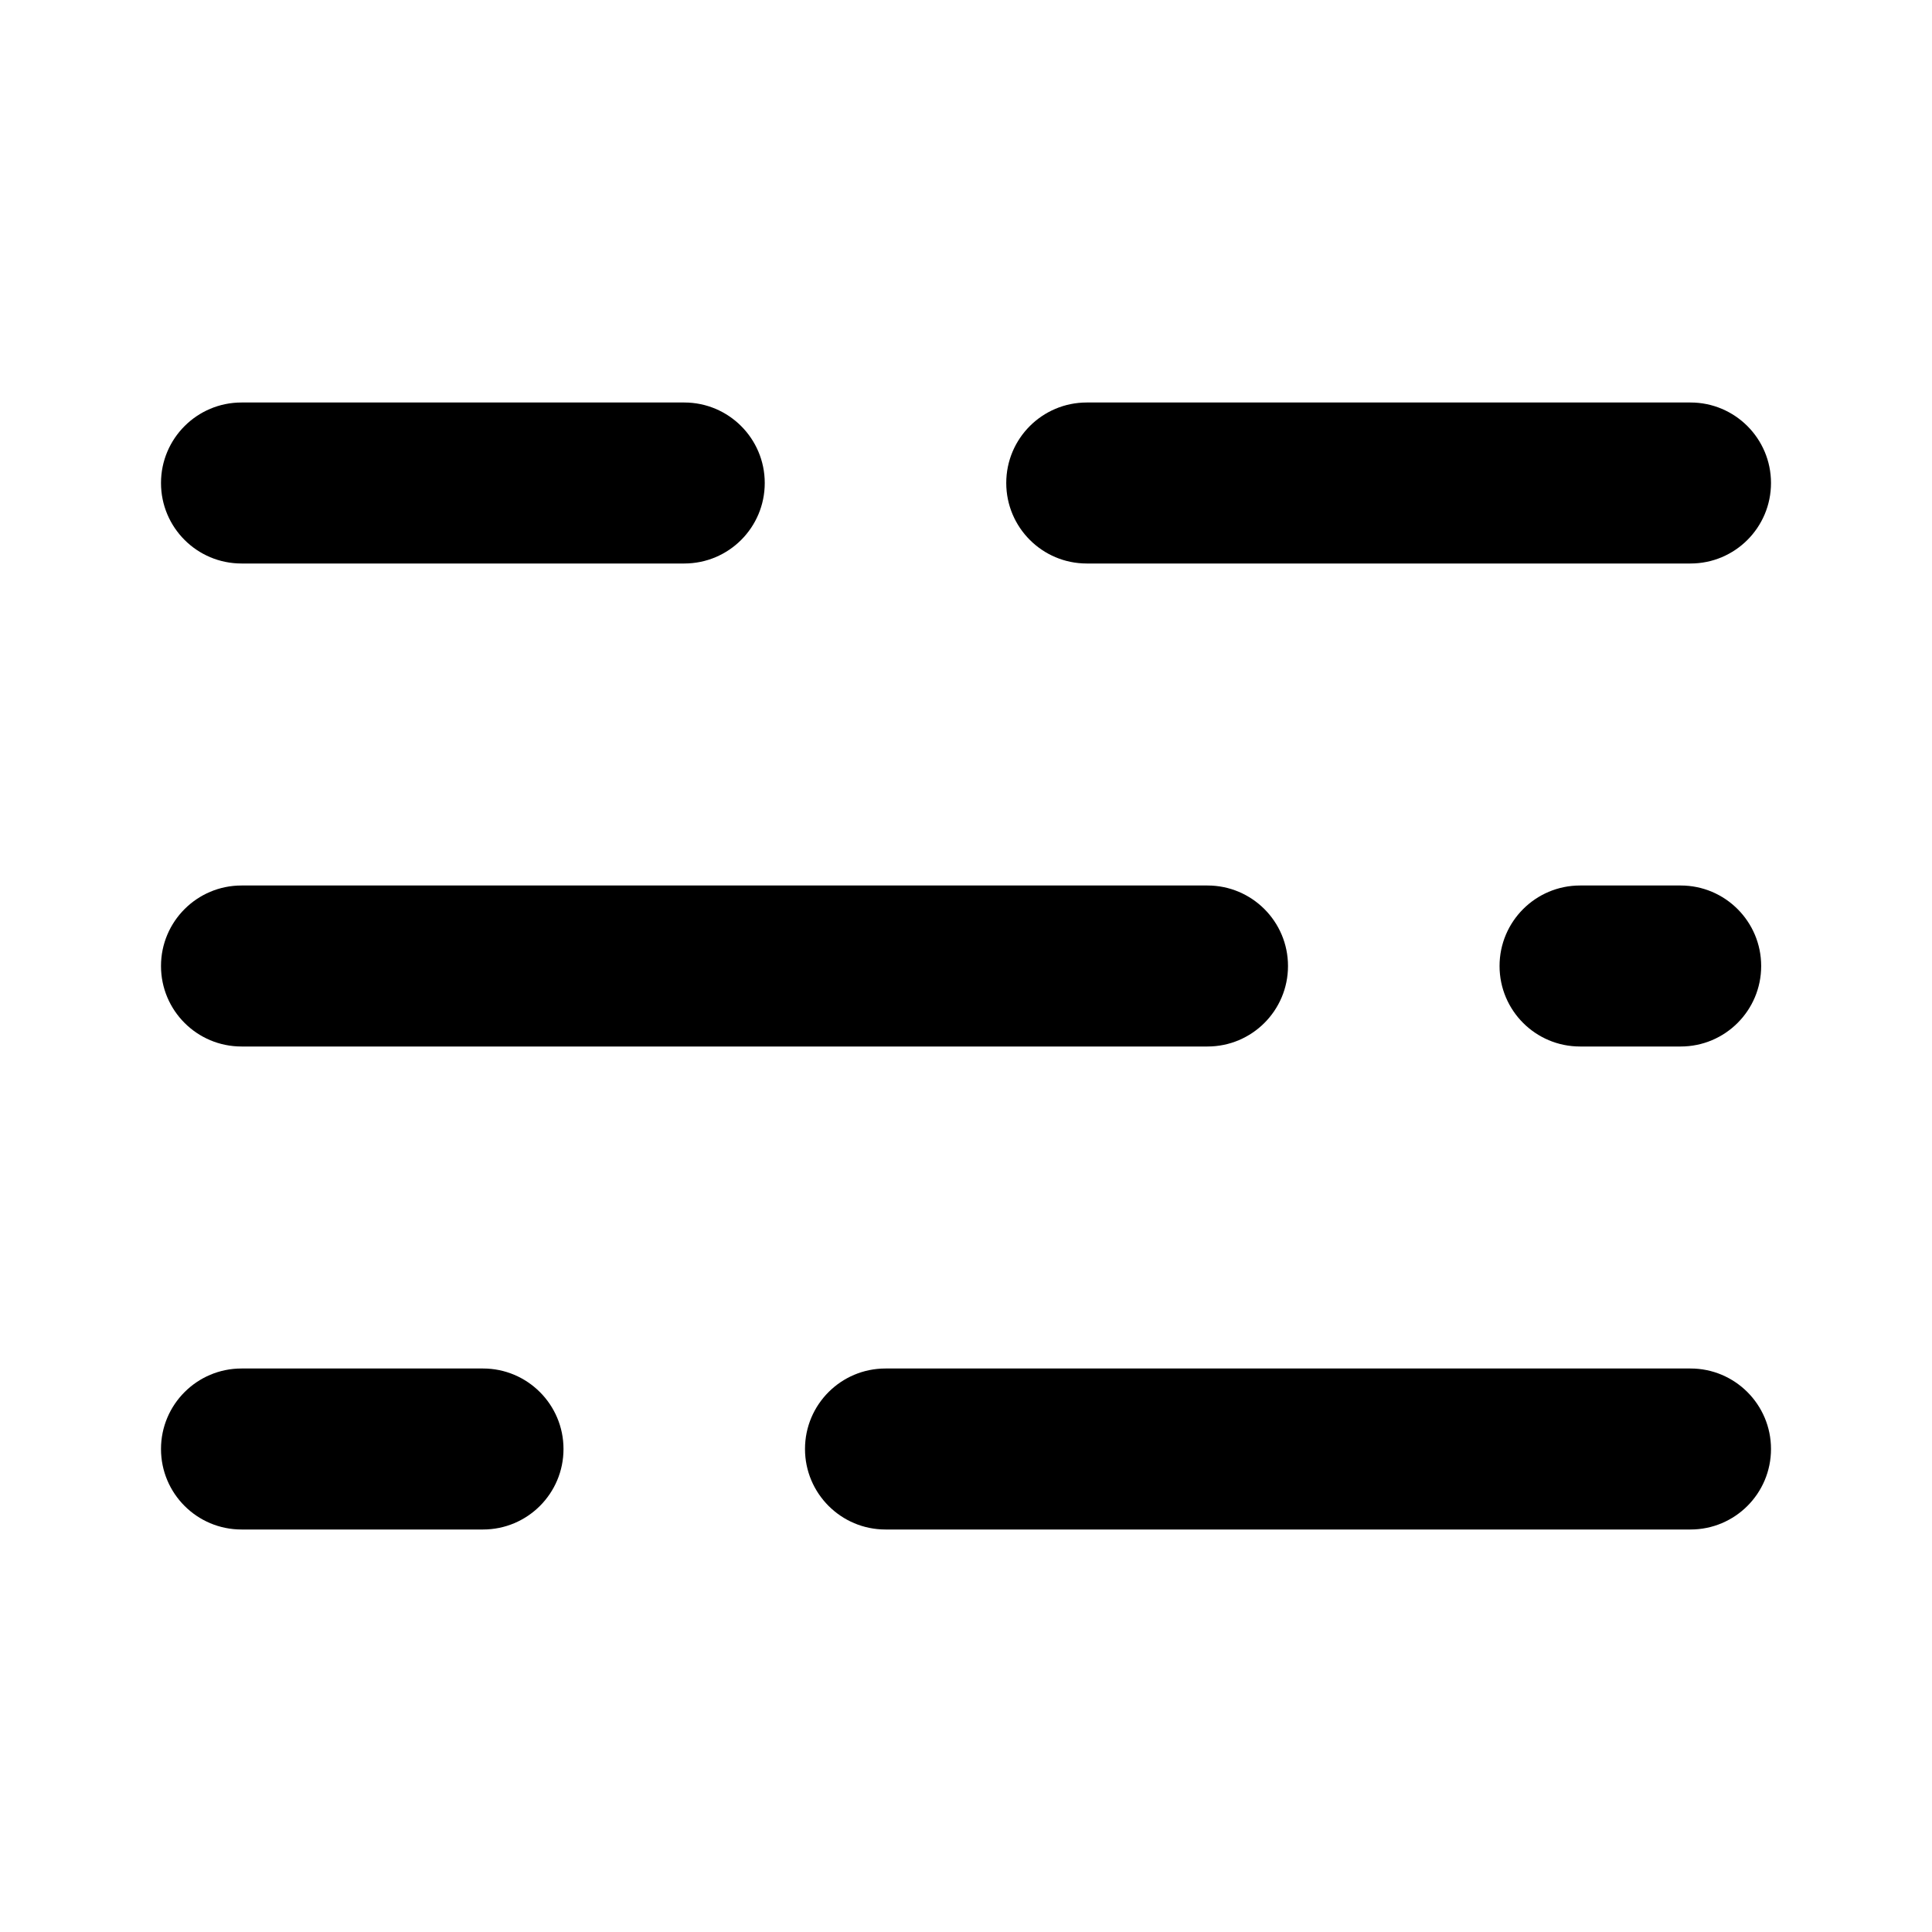
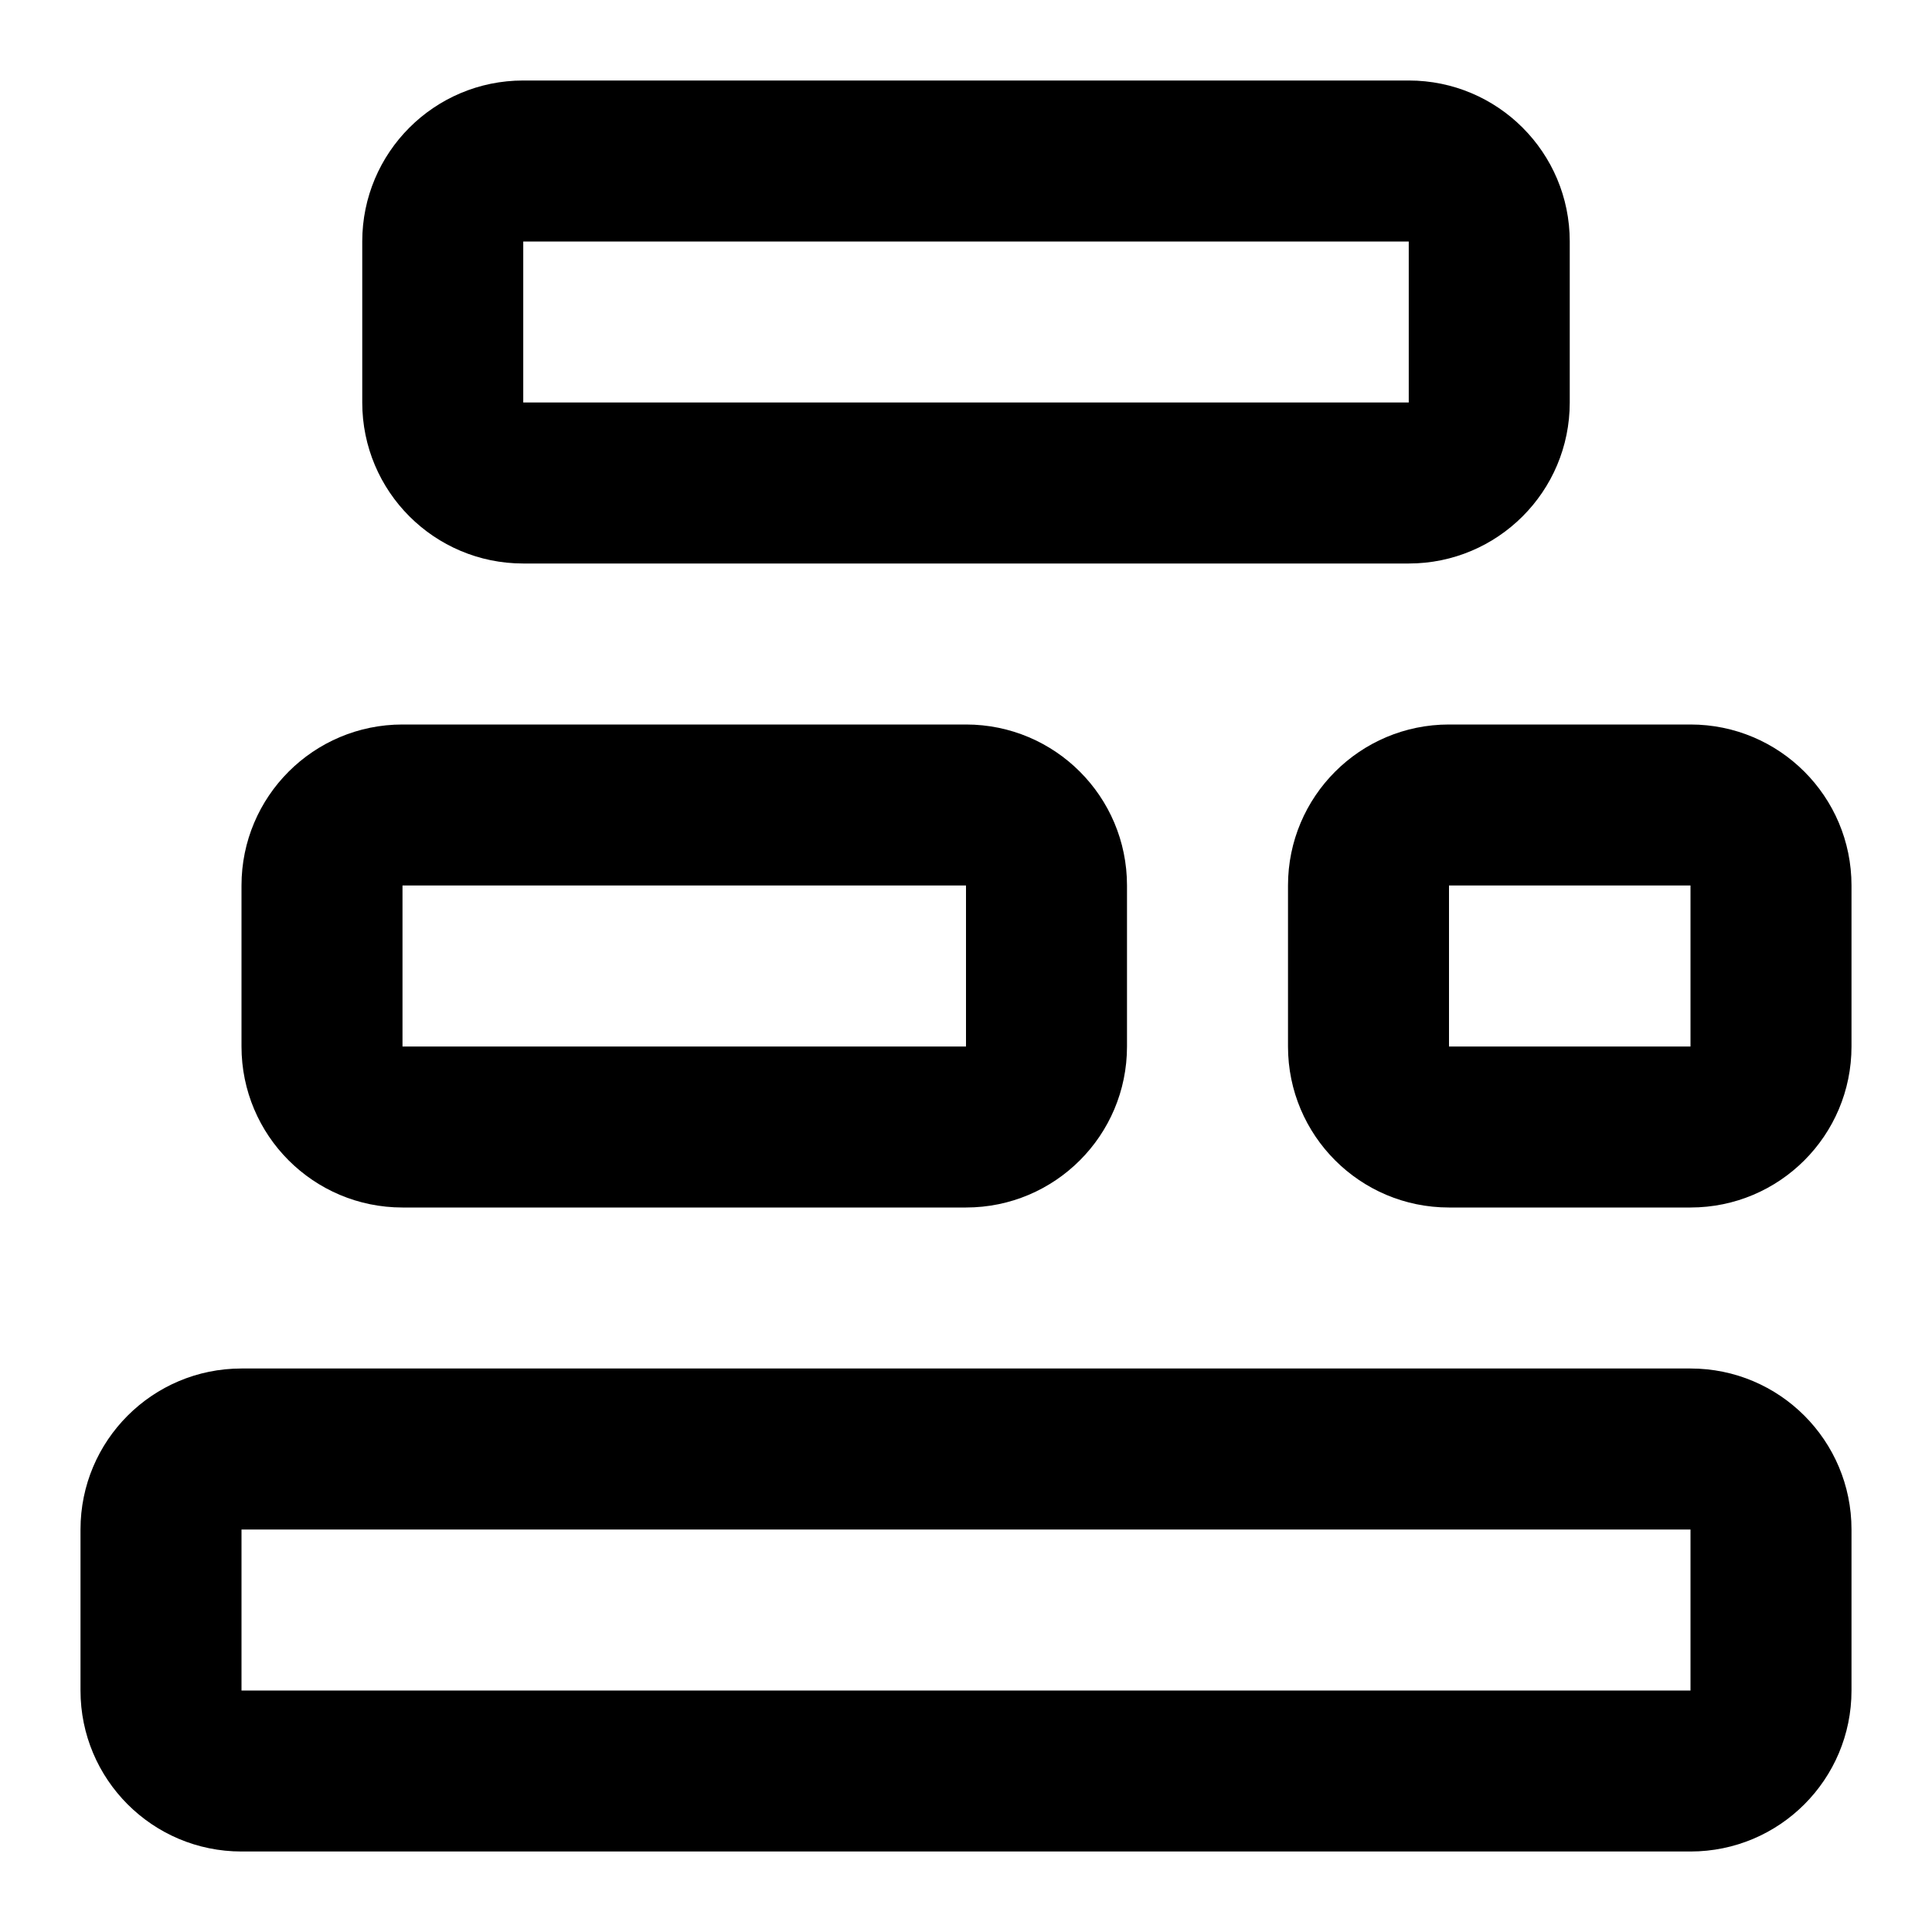
<svg xmlns="http://www.w3.org/2000/svg" width="24" height="24" viewBox="0 0 24 24">
-   <path d="M3,7 C2.448,7 2,6.553 2,6 C2,5.448 2.448,5 3,5 L8.5,5 C9.052,5 9.5,5.448 9.5,6 C9.5,6.553 9.052,7 8.5,7 L3,7 Z M13.5,7 C12.948,7 12.5,6.552 12.5,6 C12.5,5.447 12.948,5 13.5,5 L21,5 C21.552,5 22,5.448 22,6 C22,6.553 21.552,7 21,7 L13.5,7 Z M3,19 C2.448,19 2,18.553 2,18 C2,17.448 2.448,17 3,17 L6,17 C6.552,17 7,17.448 7,18 C7,18.553 6.552,19 6,19 L3,19 Z M11,19 C10.448,19 10,18.552 10,18 C10,17.447 10.448,17 11,17 L21,17 C21.552,17 22,17.448 22,18 C22,18.553 21.552,19 21,19 L11,19 Z M3,13 C2.448,13 2,12.553 2,12 C2,11.448 2.448,11 3,11 L15,11 C15.552,11 16,11.448 16,12 C16,12.553 15.552,13 15,13 L3,13 Z M19.628,13 C19.076,13 18.628,12.553 18.628,12 C18.628,11.448 19.076,11 19.628,11 L20.878,11 C21.43,11 21.878,11.448 21.878,12 C21.878,12.553 21.43,13 20.878,13 L19.628,13 Z" />
+   <path d="M1090,91 L1108,91 C1109.105,91 1110,91.895 1110,93 L1110,95 C1110,96.105 1109.105,97 1108,97 L1090,97 C1088.895,97 1088,96.105 1088,95 L1088,93 C1088,91.895 1088.895,91 1090,91 Z M1090,93 L1090,95 L1108,95 L1108,93 L1090,93 Z M1105,83 L1108,83 C1109.105,83 1110,83.895 1110,85 L1110,87 C1110,88.105 1109.105,89 1108,89 L1105,89 C1103.895,89 1103,88.105 1103,87 L1103,85 C1103,83.895 1103.895,83 1105,83 Z M1105,85 L1105,87 L1108,87 L1108,85 L1105,85 Z M1092,83 L1099,83 C1100.105,83 1101,83.895 1101,85 L1101,87 C1101,88.105 1100.105,89 1099,89 L1092,89 C1090.895,89 1090,88.105 1090,87 L1090,85 C1090,83.895 1090.895,83 1092,83 Z M1092,85 L1092,87 L1099,87 L1099,85 L1092,85 Z M1093.5,75 L1104.5,75 C1105.605,75 1106.5,75.895 1106.5,77 L1106.5,79 C1106.5,80.105 1105.605,81 1104.5,81 L1093.5,81 C1092.395,81 1091.5,80.105 1091.5,79 L1091.5,77 C1091.5,75.895 1092.395,75 1093.5,75 Z M1093.5,77 L1093.5,79 L1104.5,79 L1104.5,77 L1093.5,77 Z" transform="translate(-1087 -74)" />
</svg>
